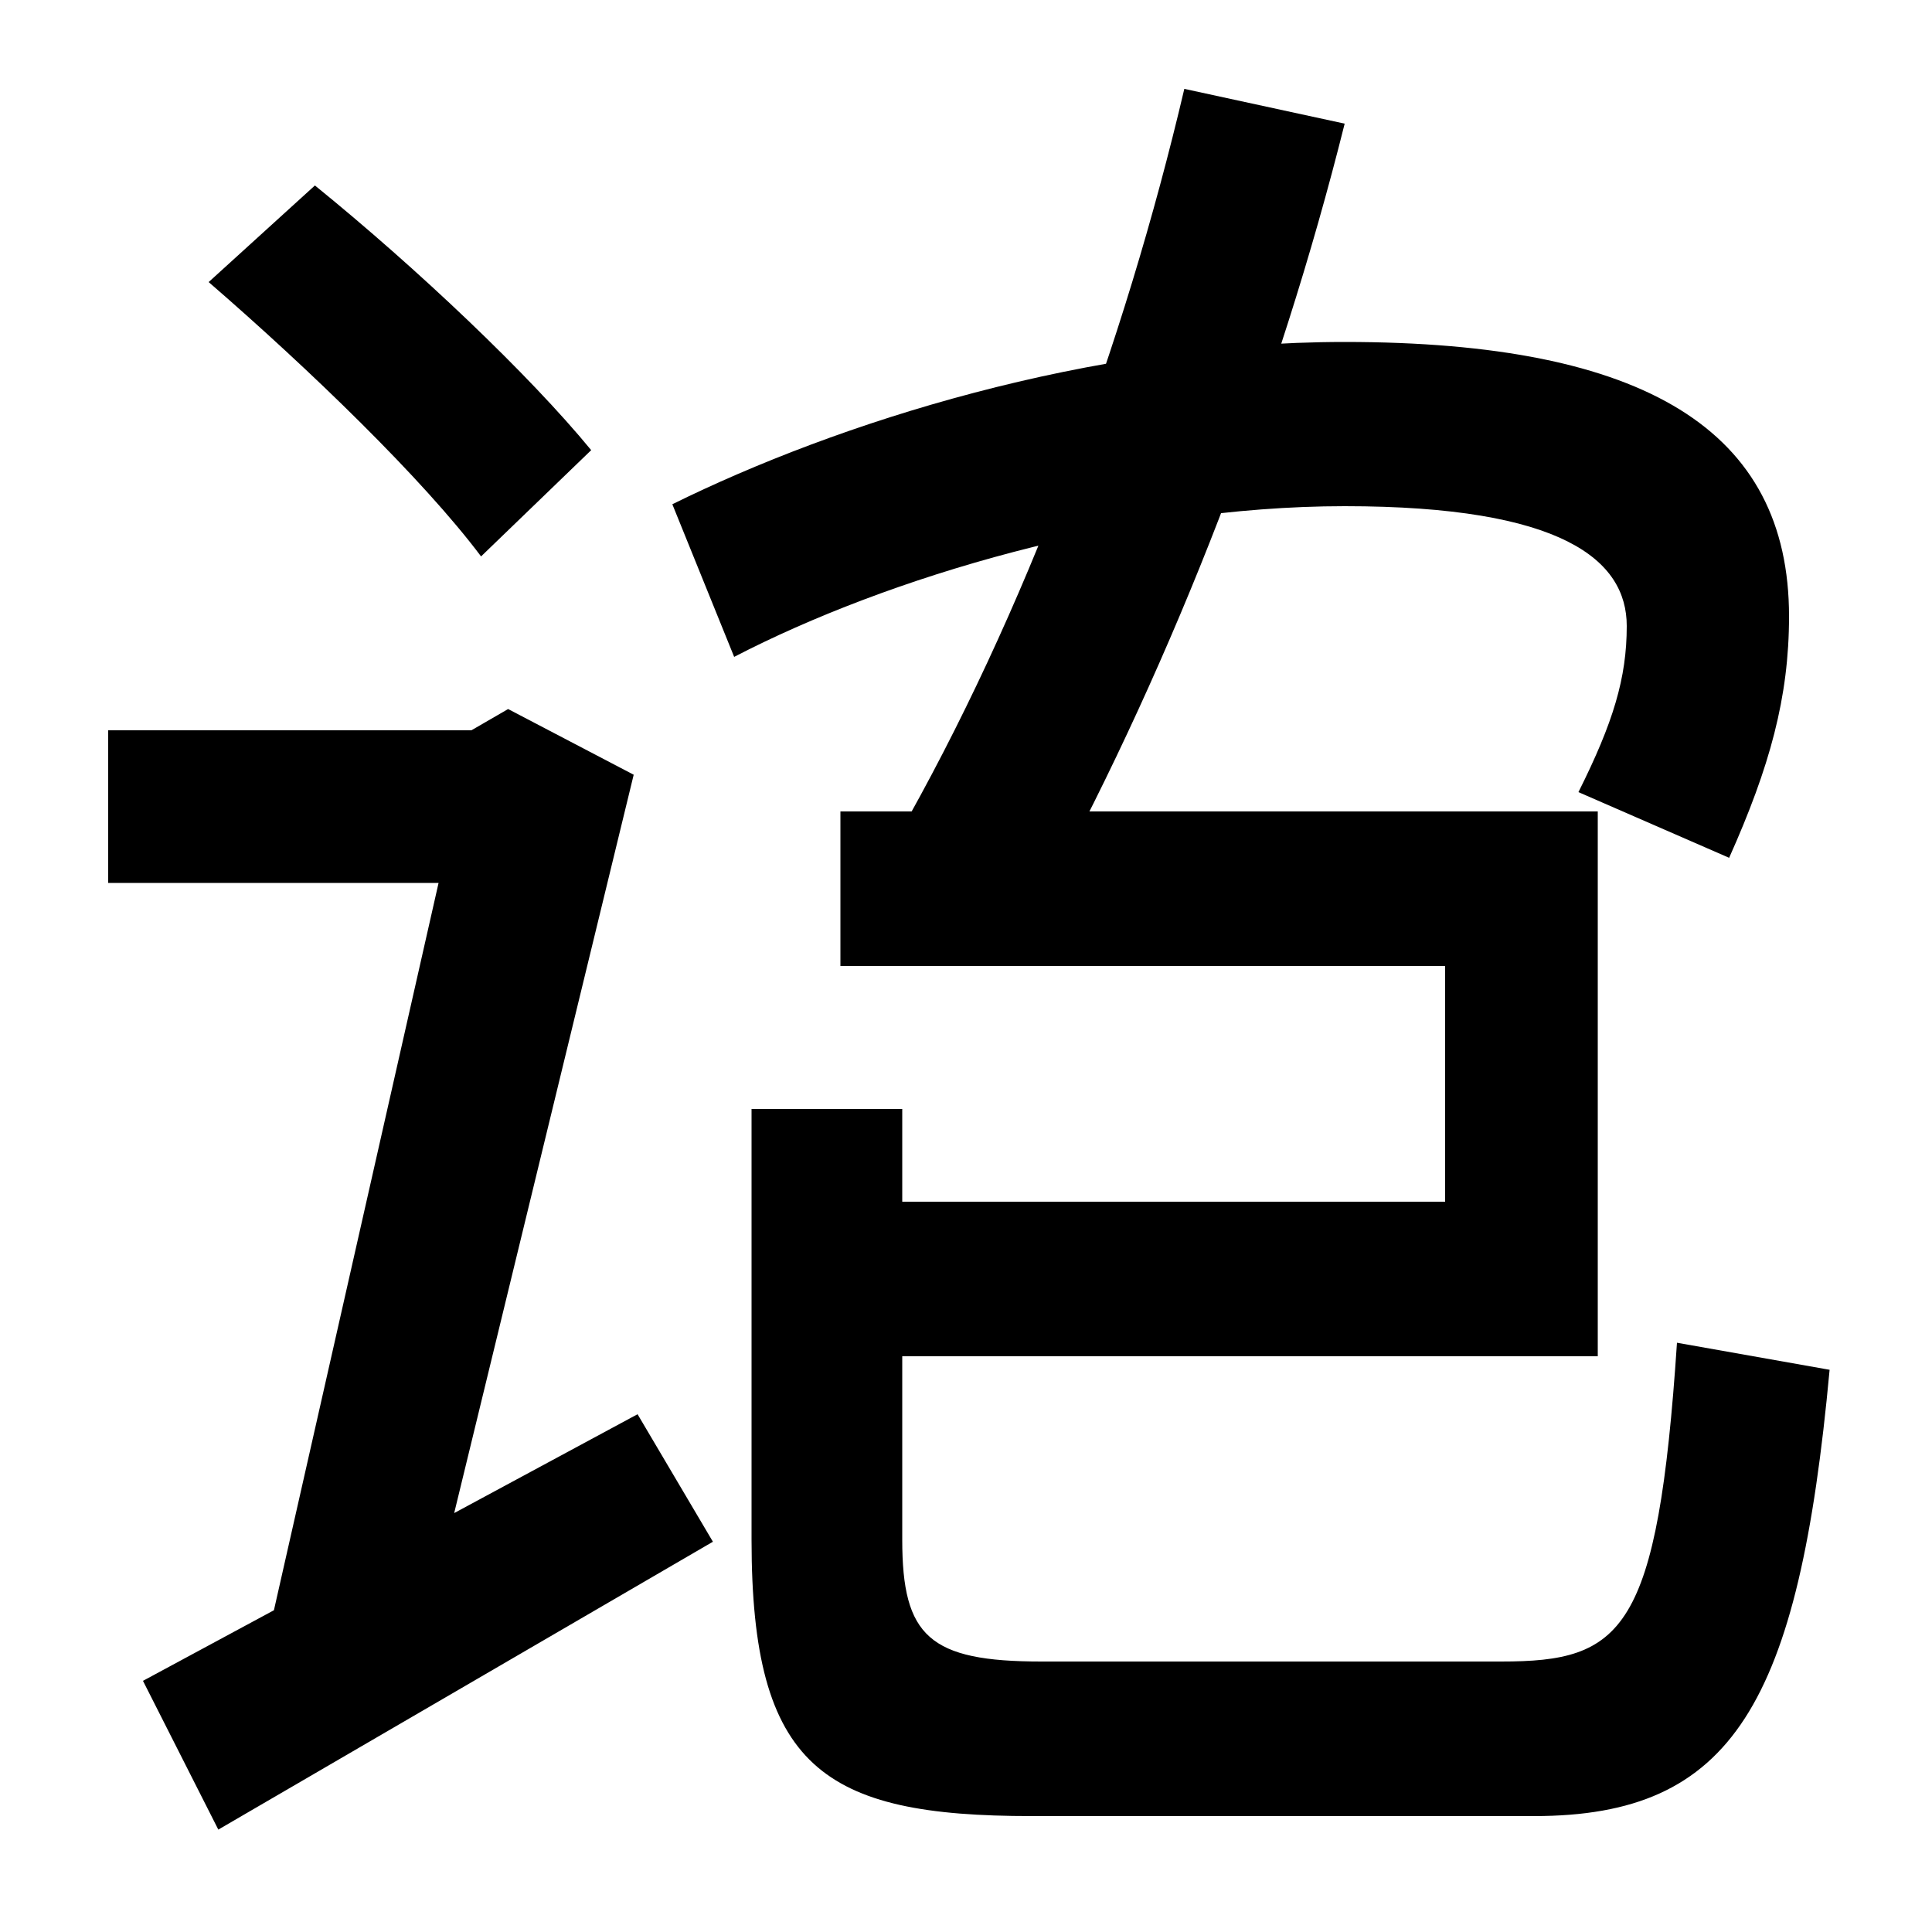
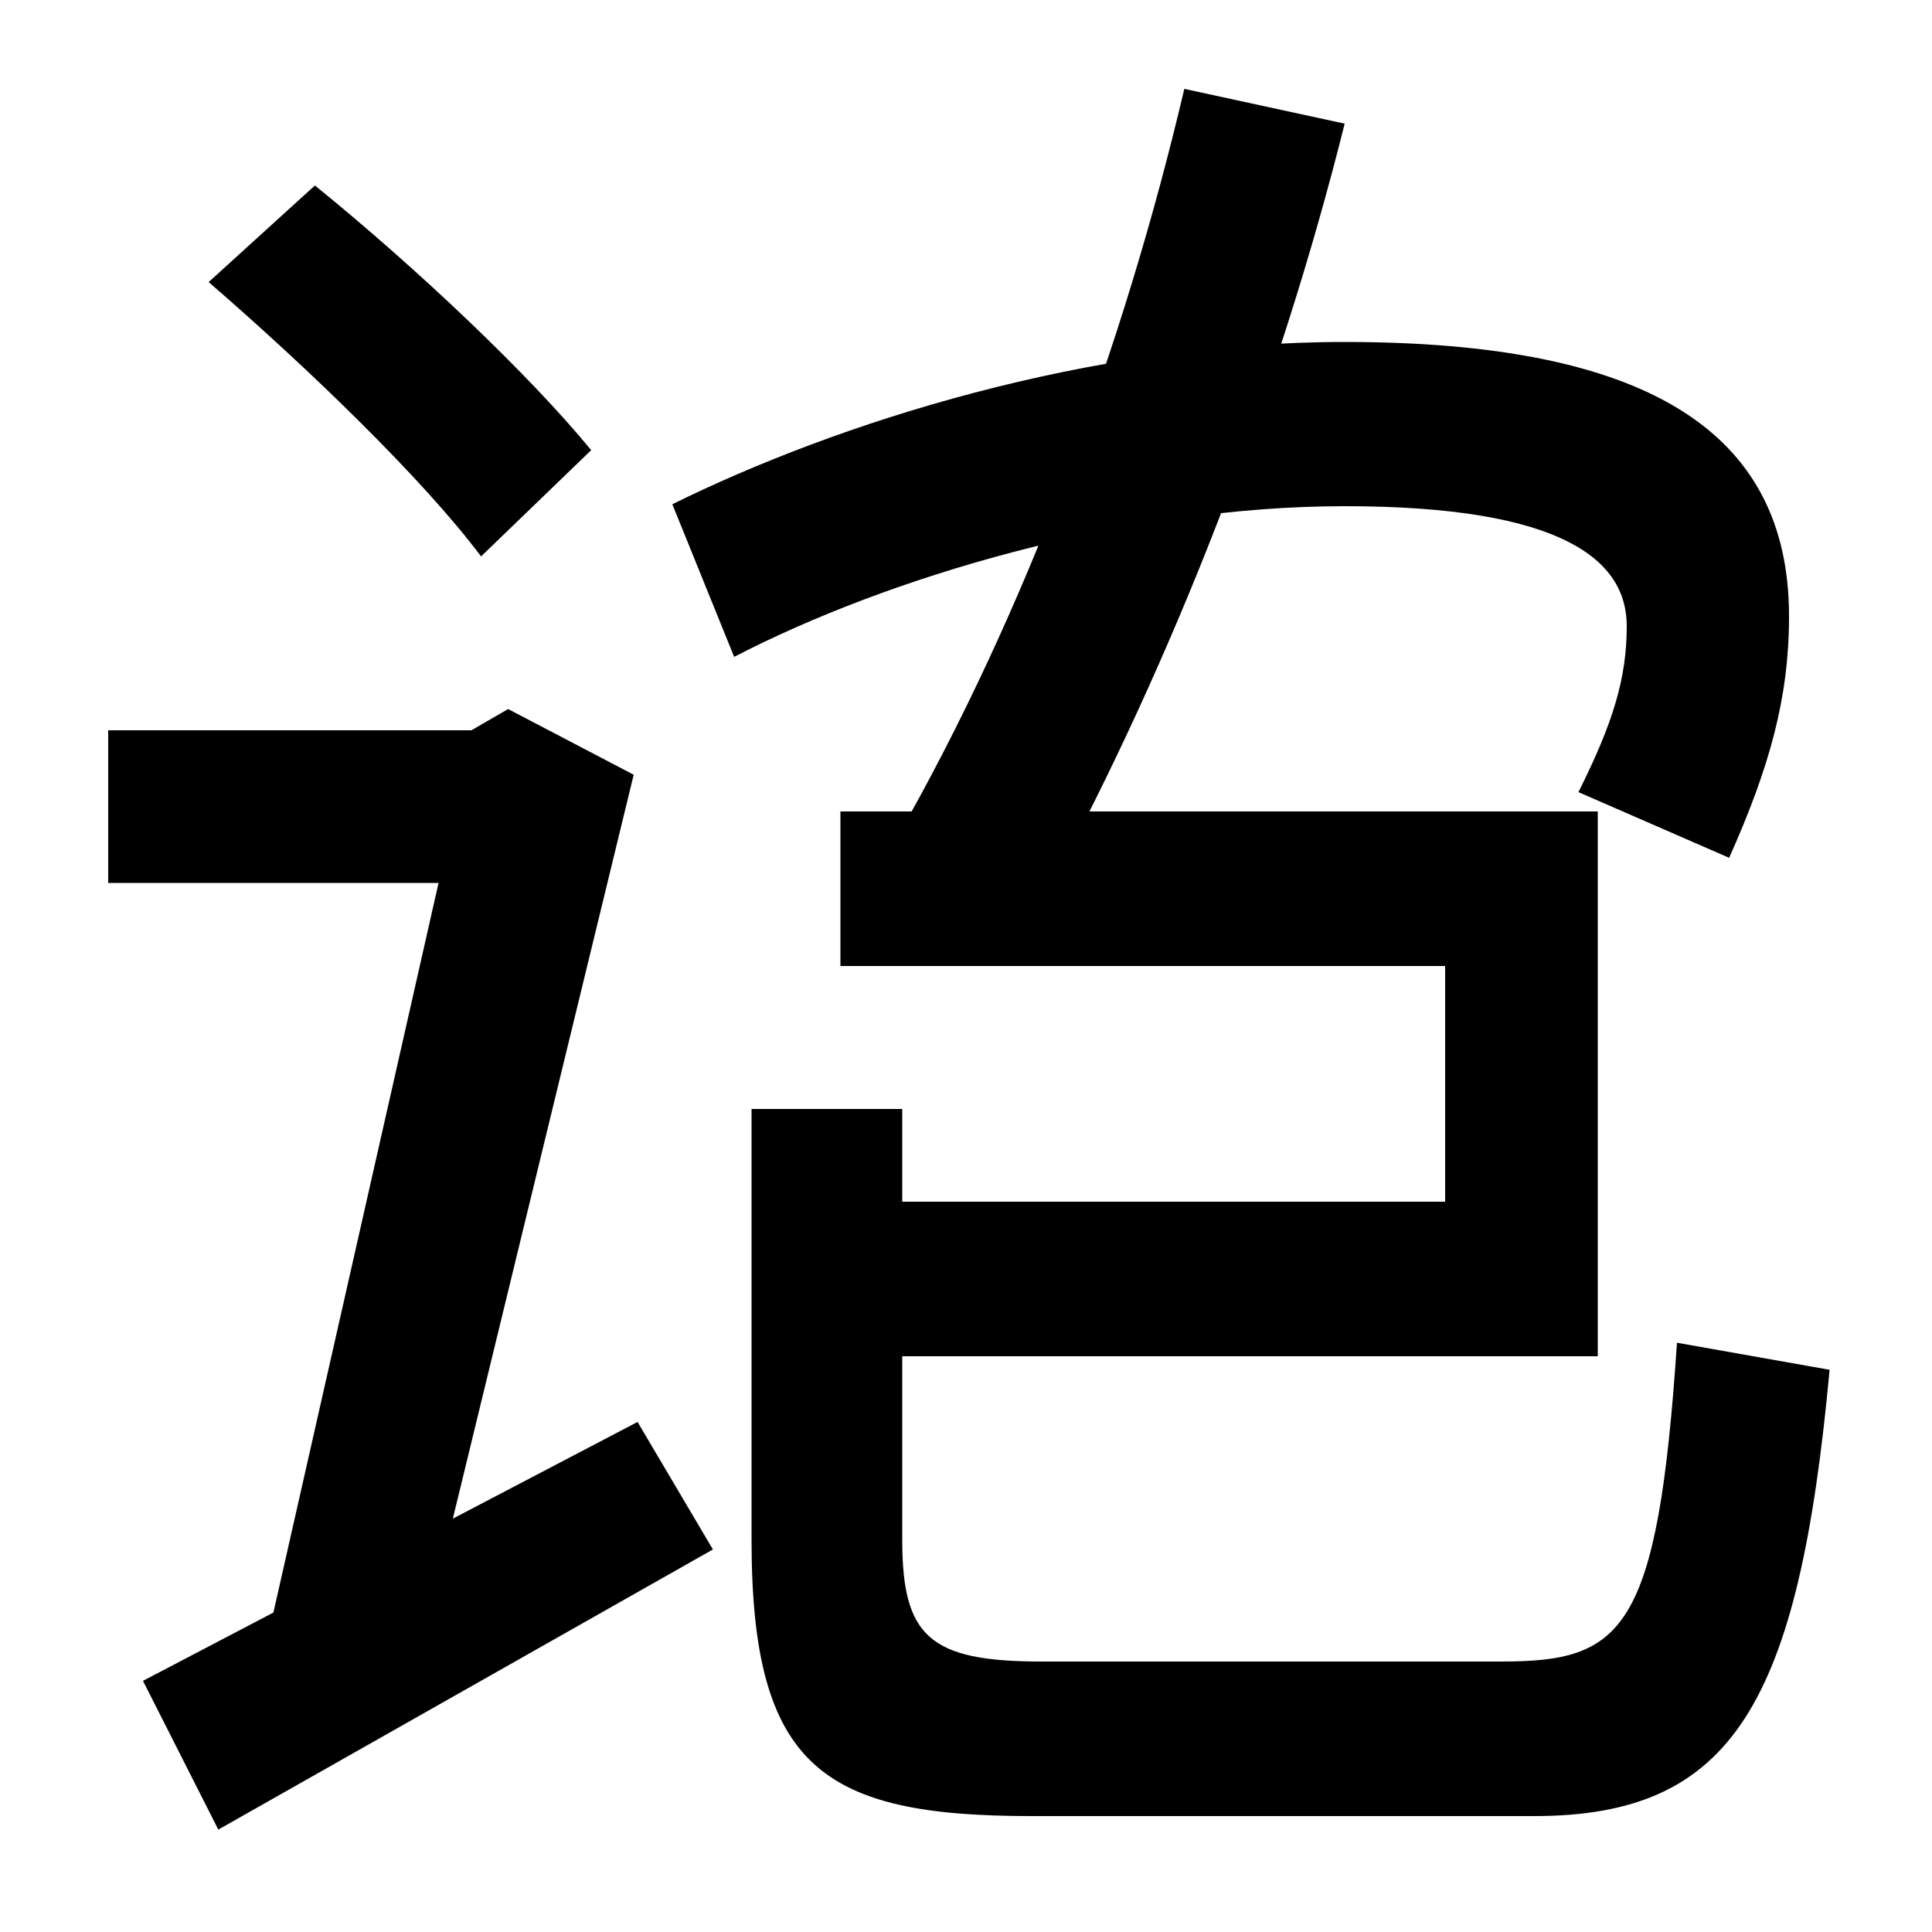
<svg xmlns="http://www.w3.org/2000/svg" width="1000" height="1000">
-   <path d="M163 784 108 734C160 689 219 632 249 592L306 647C274 686 216 741 163 784ZM136 21 213 6 328 479 263 513 244 502H56V423H227ZM330 148 74 10 113 -67 369 82ZM464 446 542 418C608 540 662 680 696 816L613 834C582 702 531 563 464 446ZM817 470 895 436C916 483 926 519 926 561C926 657 852 703 696 703C564 703 433 661 348 619L380 540C459 581 582 618 696 618C809 618 842 590 842 556C842 529 835 506 817 470ZM435 460V380H748V258H467V306H389V83C389 -35 426 -60 534 -60H794C897 -60 931 -2 947 171L868 185C858 35 840 20 777 20H539C481 20 467 33 467 83V178H827V460Z" transform="translate(0, 880) scale(1,-1)" />
+   <path d="M163 784 108 734C160 689 219 632 249 592L306 647C274 686 216 741 163 784ZM136 21 213 6 328 479 263 513 244 502H56V423H227ZM330 144 74 10 113 -67 369 78ZM464 446 542 418C608 540 662 680 696 816L613 834C582 702 531 563 464 446ZM817 470 895 436C916 483 926 519 926 561C926 657 852 703 696 703C564 703 433 661 348 619L380 540C459 581 582 618 696 618C809 618 842 590 842 556C842 529 835 506 817 470ZM435 460V380H748V258H467V306H389V83C389 -35 426 -60 534 -60H794C897 -60 931 -2 947 171L868 185C858 35 840 20 777 20H539C481 20 467 33 467 83V178H827V460Z" transform="translate(0, 880) scale(1,-1)" />
</svg>
